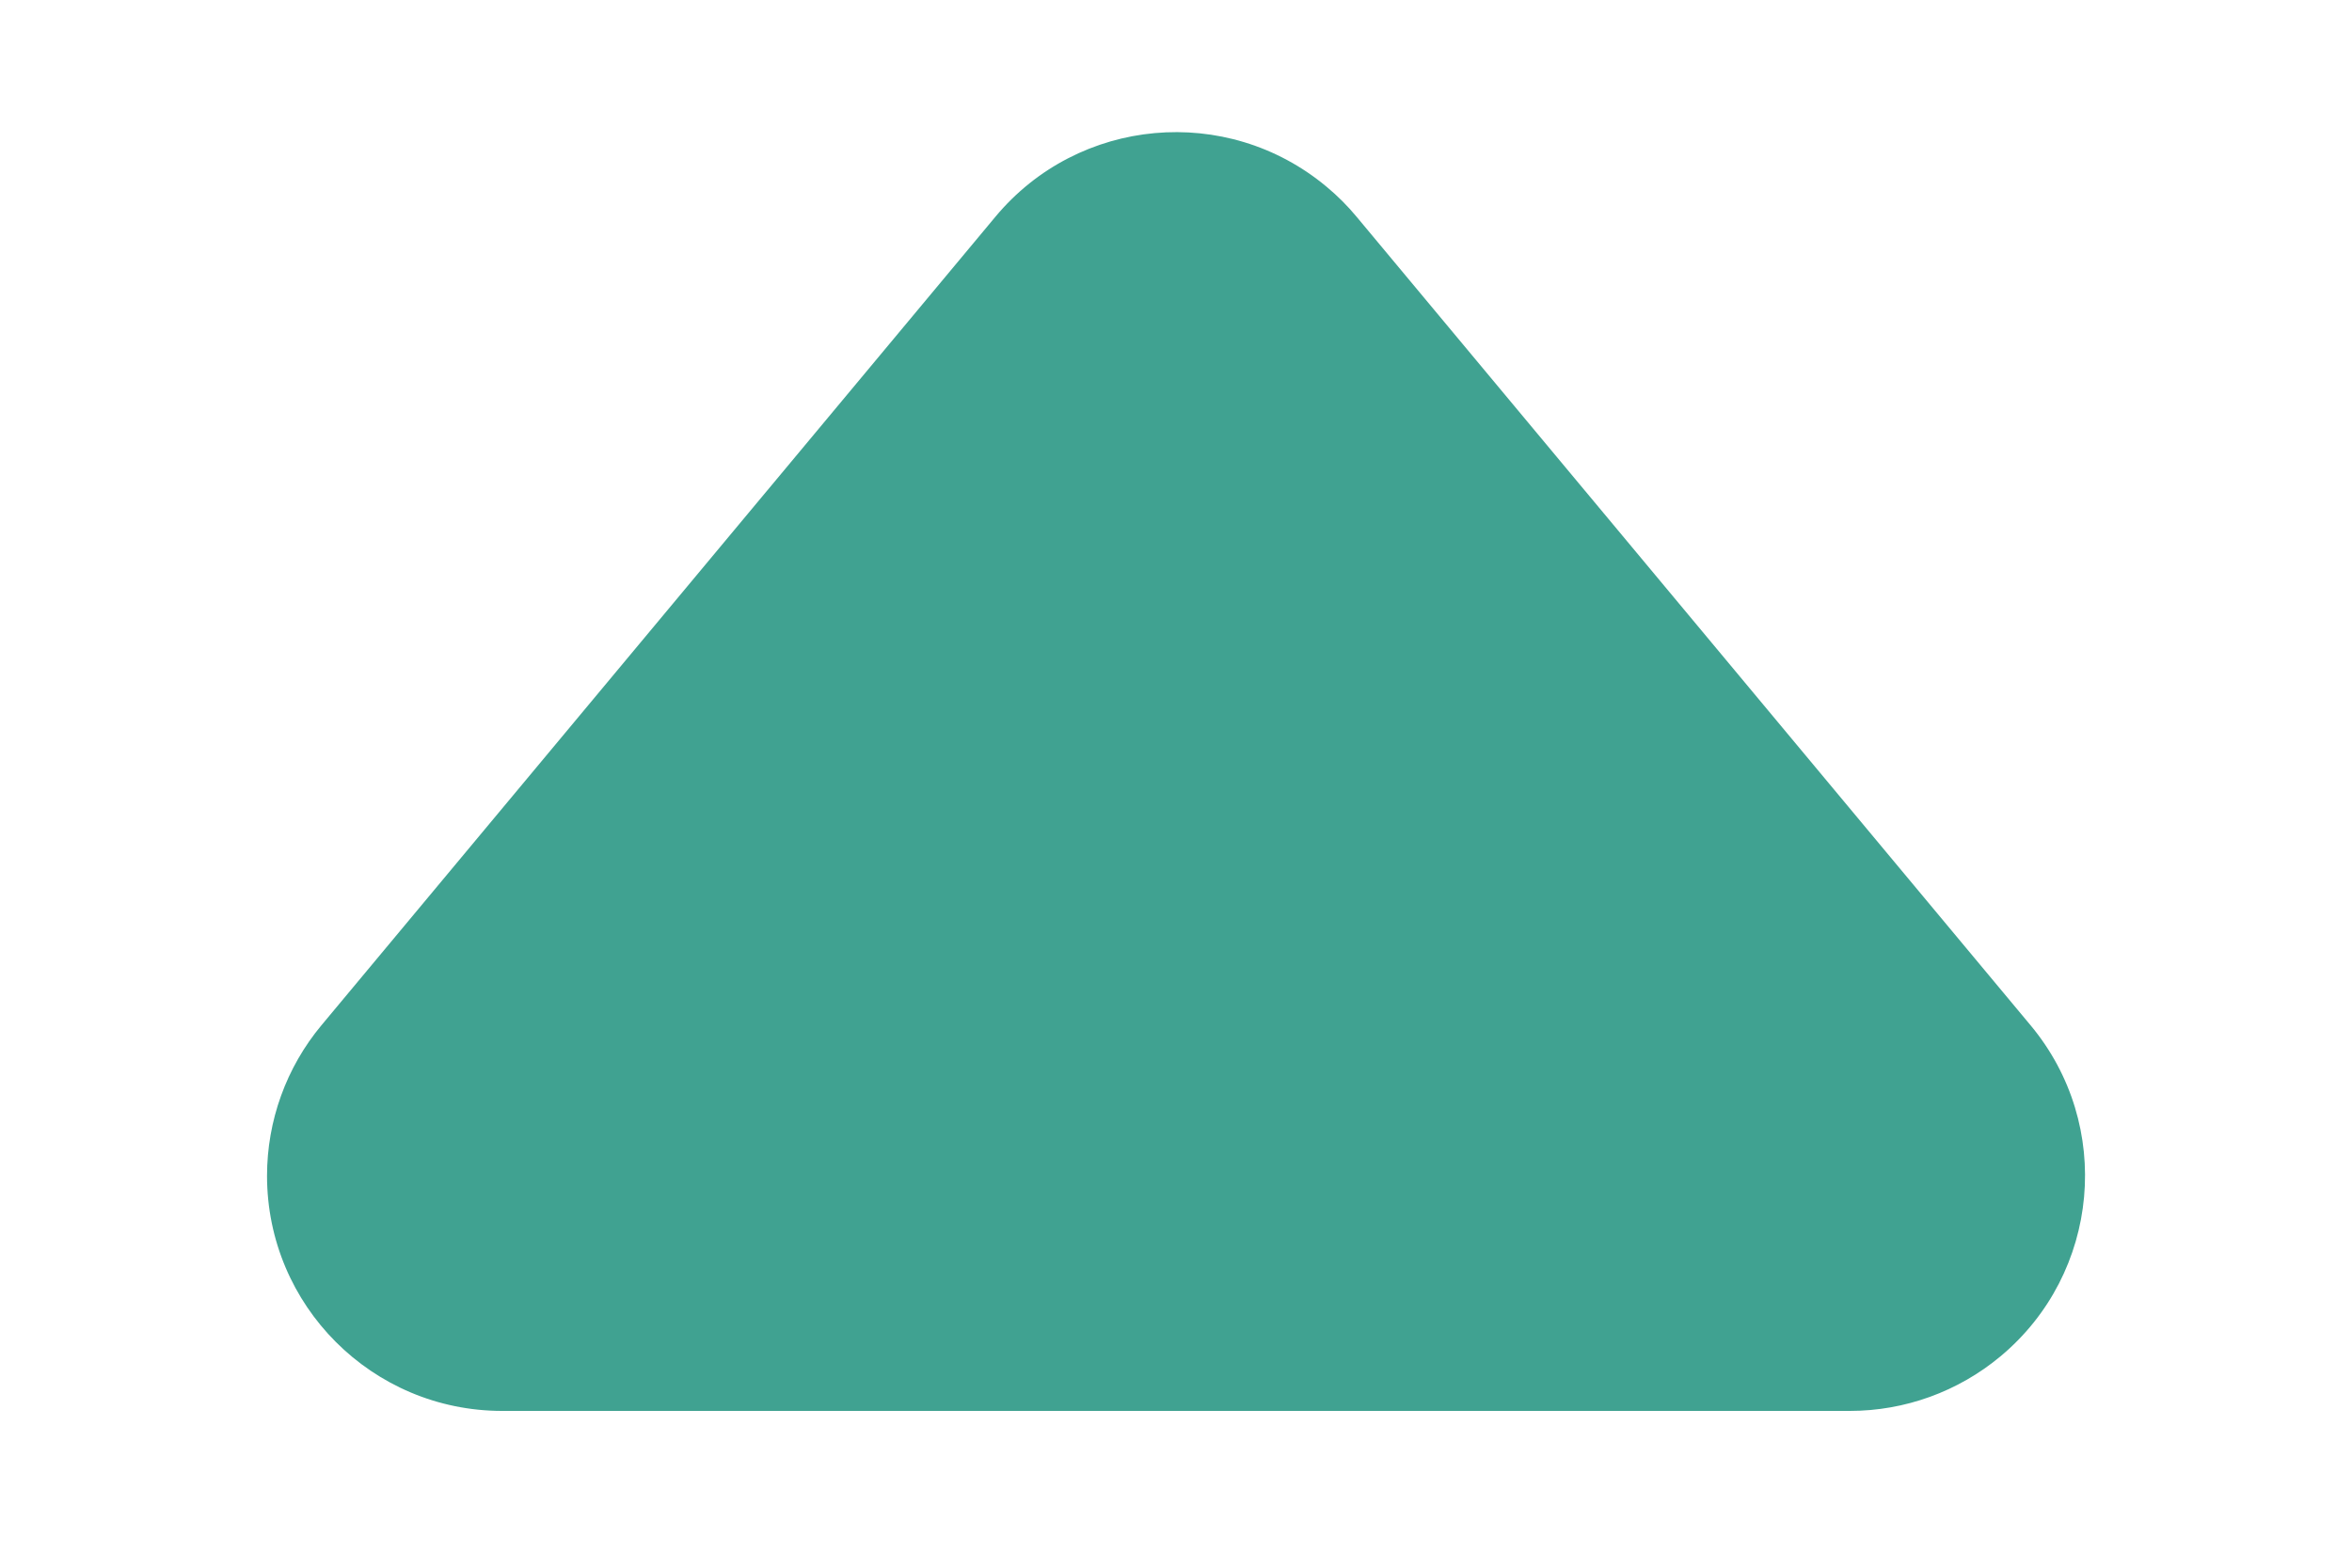
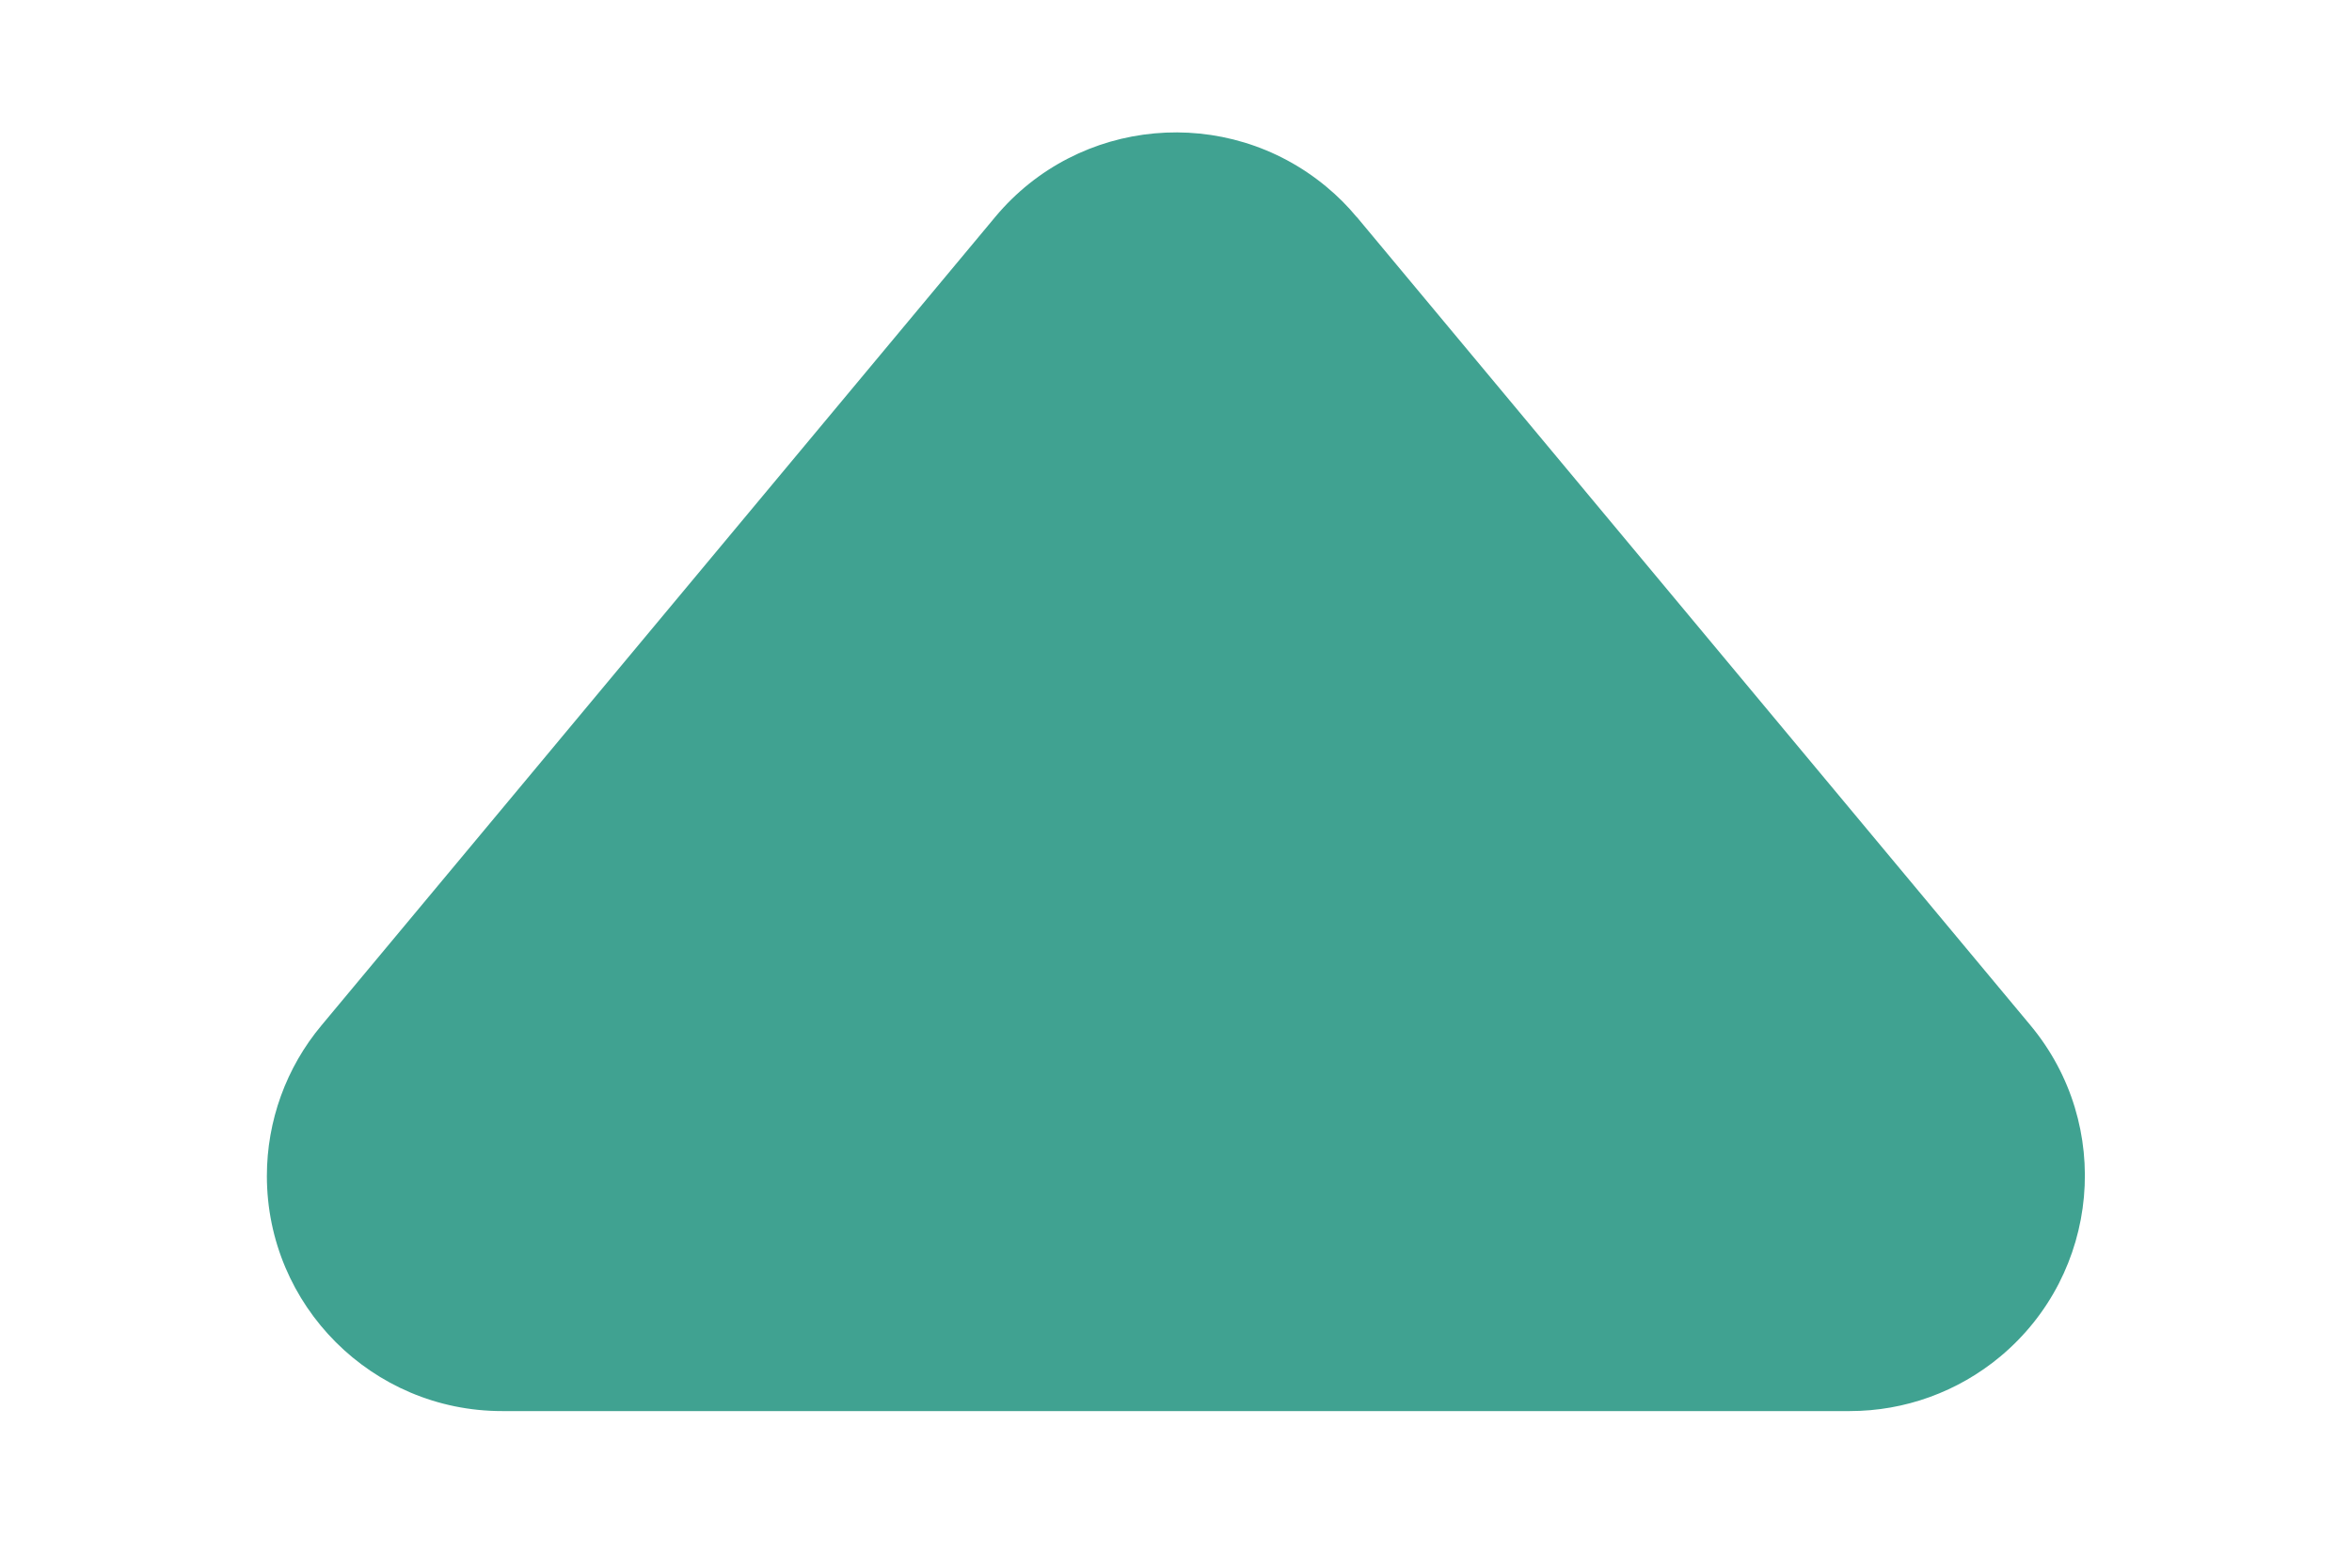
- <svg xmlns="http://www.w3.org/2000/svg" width="15px" height="10px" viewBox="0 0 15 10" version="1.1">
-   <g id="页面-1" stroke="none" stroke-width="1" fill="none" fill-rule="evenodd">
-     <g id="所需要icon" transform="translate(-107, -23)" fill="#40A291">
-       <path d="M115.652,24.383 L119.95,29.54 C120.48,30.176 120.394,31.122 119.758,31.652 C119.488,31.877 119.148,32 118.797,32 L110.203,32 C109.374,32 108.703,31.328 108.703,30.5 C108.703,30.149 108.826,29.809 109.05,29.54 L113.348,24.383 C113.878,23.746 114.824,23.66 115.46,24.191 C115.53,24.249 115.594,24.313 115.652,24.383 Z" id="下跌" />
-     </g>
-   </g>
+ <svg xmlns="http://www.w3.org/2000/svg" height="10" viewBox="0 0 15 10" width="15">
+   <path d="m115.652 24.383 4.297 5.157c.53.636.444 1.582-.192 2.113-.27.225-.609.348-.96.348h-8.595c-.828 0-1.5-.672-1.5-1.5 0-.351.123-.691.348-.96l4.297-5.157c.53-.636 1.476-.722 2.113-.192.07.058.134.122.192.192z" fill="#40a291" fill-rule="evenodd" transform="translate(-107 -23)" />
</svg>
